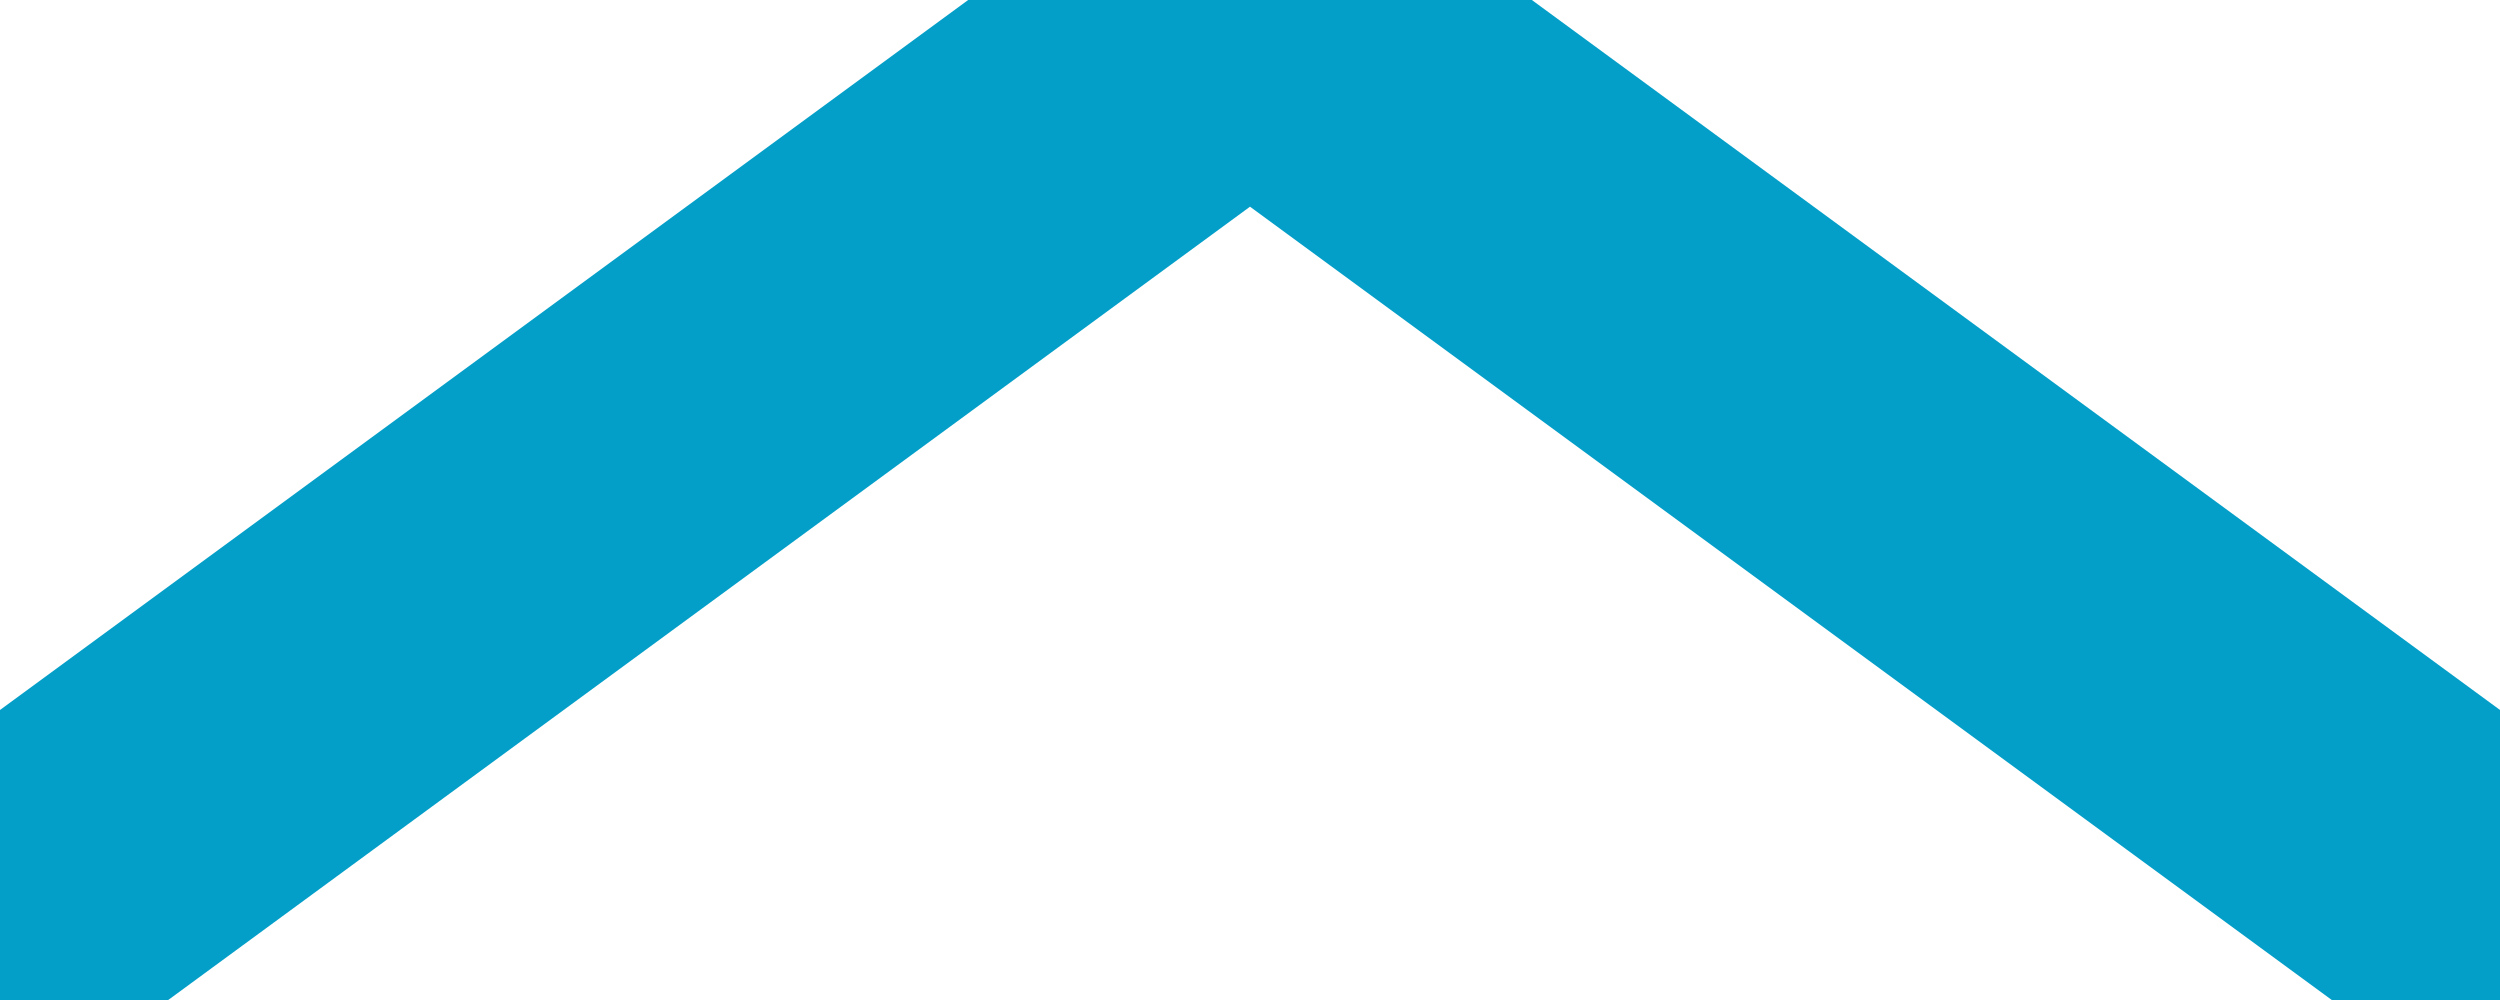
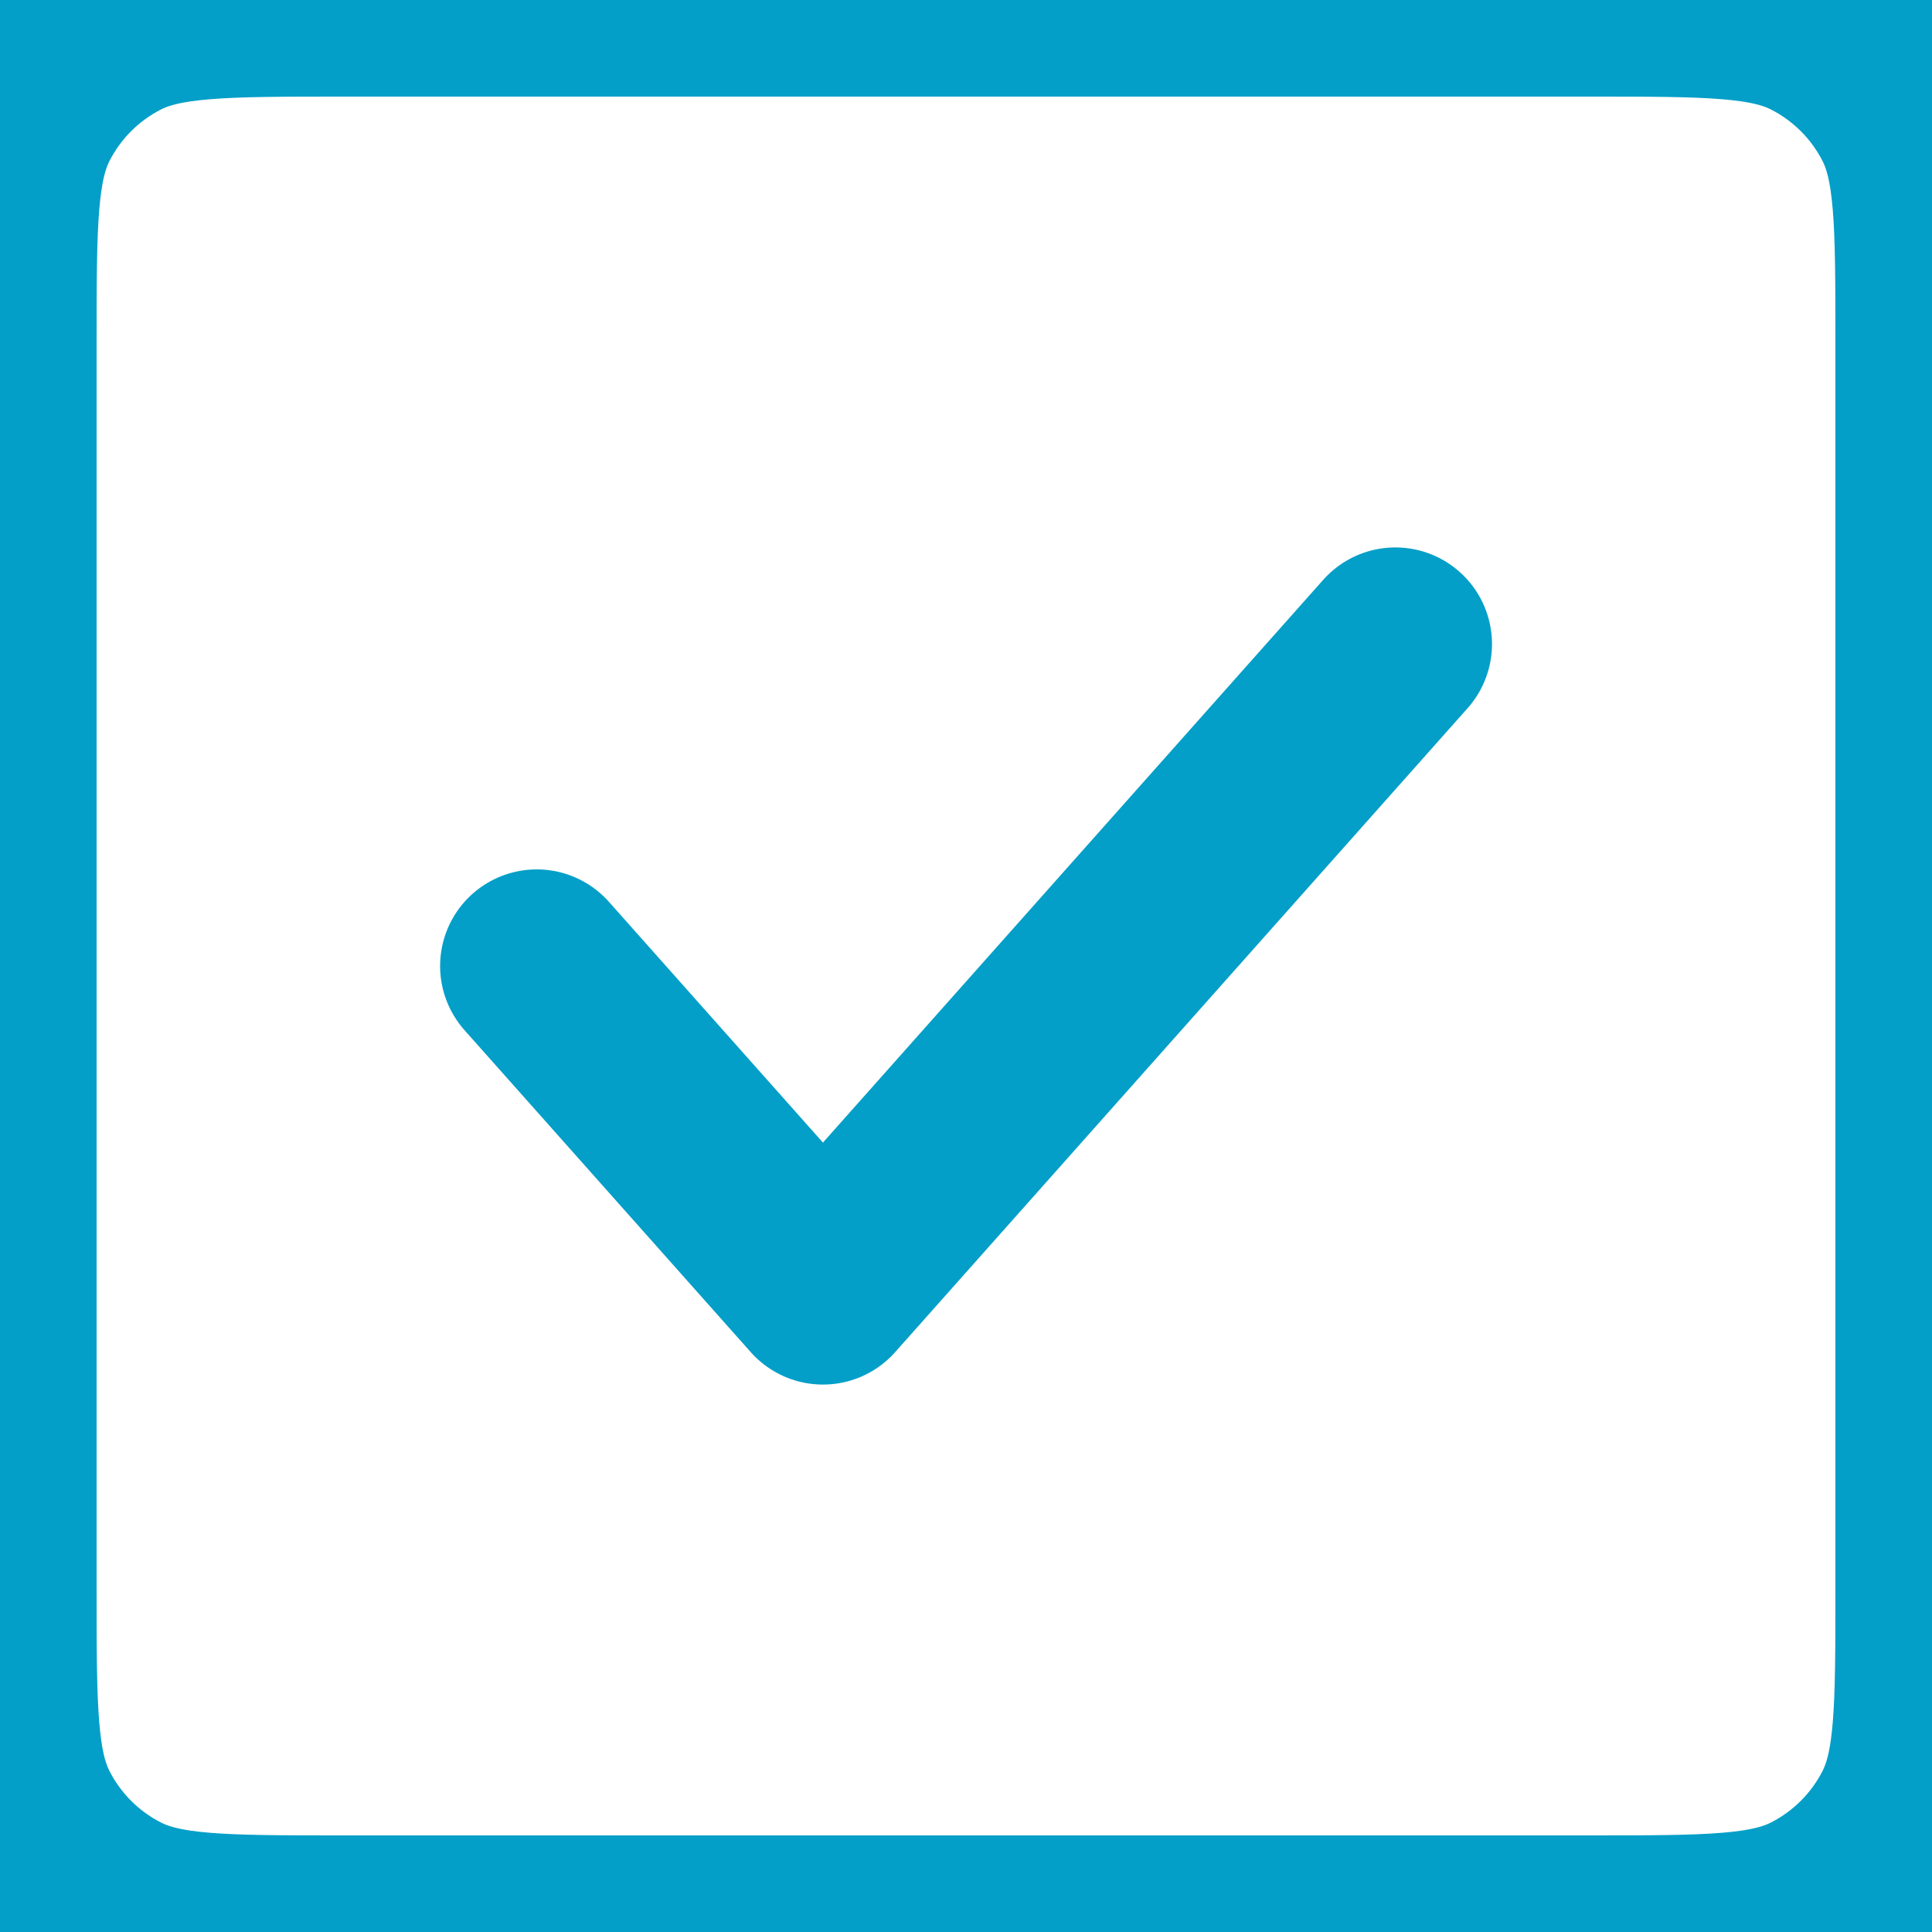
- <svg xmlns="http://www.w3.org/2000/svg" width="15" height="6" viewBox="0 0 15 6" fill="none">
-   <path d="M15 5.5L7.5 0L0 5.5" stroke="#039FC8" stroke-width="2" stroke-linecap="round" stroke-linejoin="round" />
+ <svg xmlns="http://www.w3.org/2000/svg" width="20" height="20" viewBox="0 0 20 20" fill="none">
+   <path d="M14.445 6.667L8.519 13.333L5.556 10M0 16.445V3.556C0 2.311 0 1.688 0.242 1.213C0.455 0.795 0.795 0.455 1.213 0.242C1.688 0 2.311 0 3.556 0H16.445C17.689 0 18.311 0 18.786 0.242C19.204 0.455 19.545 0.795 19.758 1.213C20 1.688 20 2.31 20 3.552V16.448C20 17.691 20 18.312 19.758 18.787C19.545 19.205 19.204 19.545 18.786 19.758C18.311 20 17.69 20 16.448 20H3.552C2.31 20 1.688 20 1.213 19.758C0.795 19.545 0.455 19.205 0.242 18.787C0 18.311 0 17.689 0 16.445Z" stroke="#039FC8" stroke-width="2" stroke-linecap="round" stroke-linejoin="round" />
</svg>
